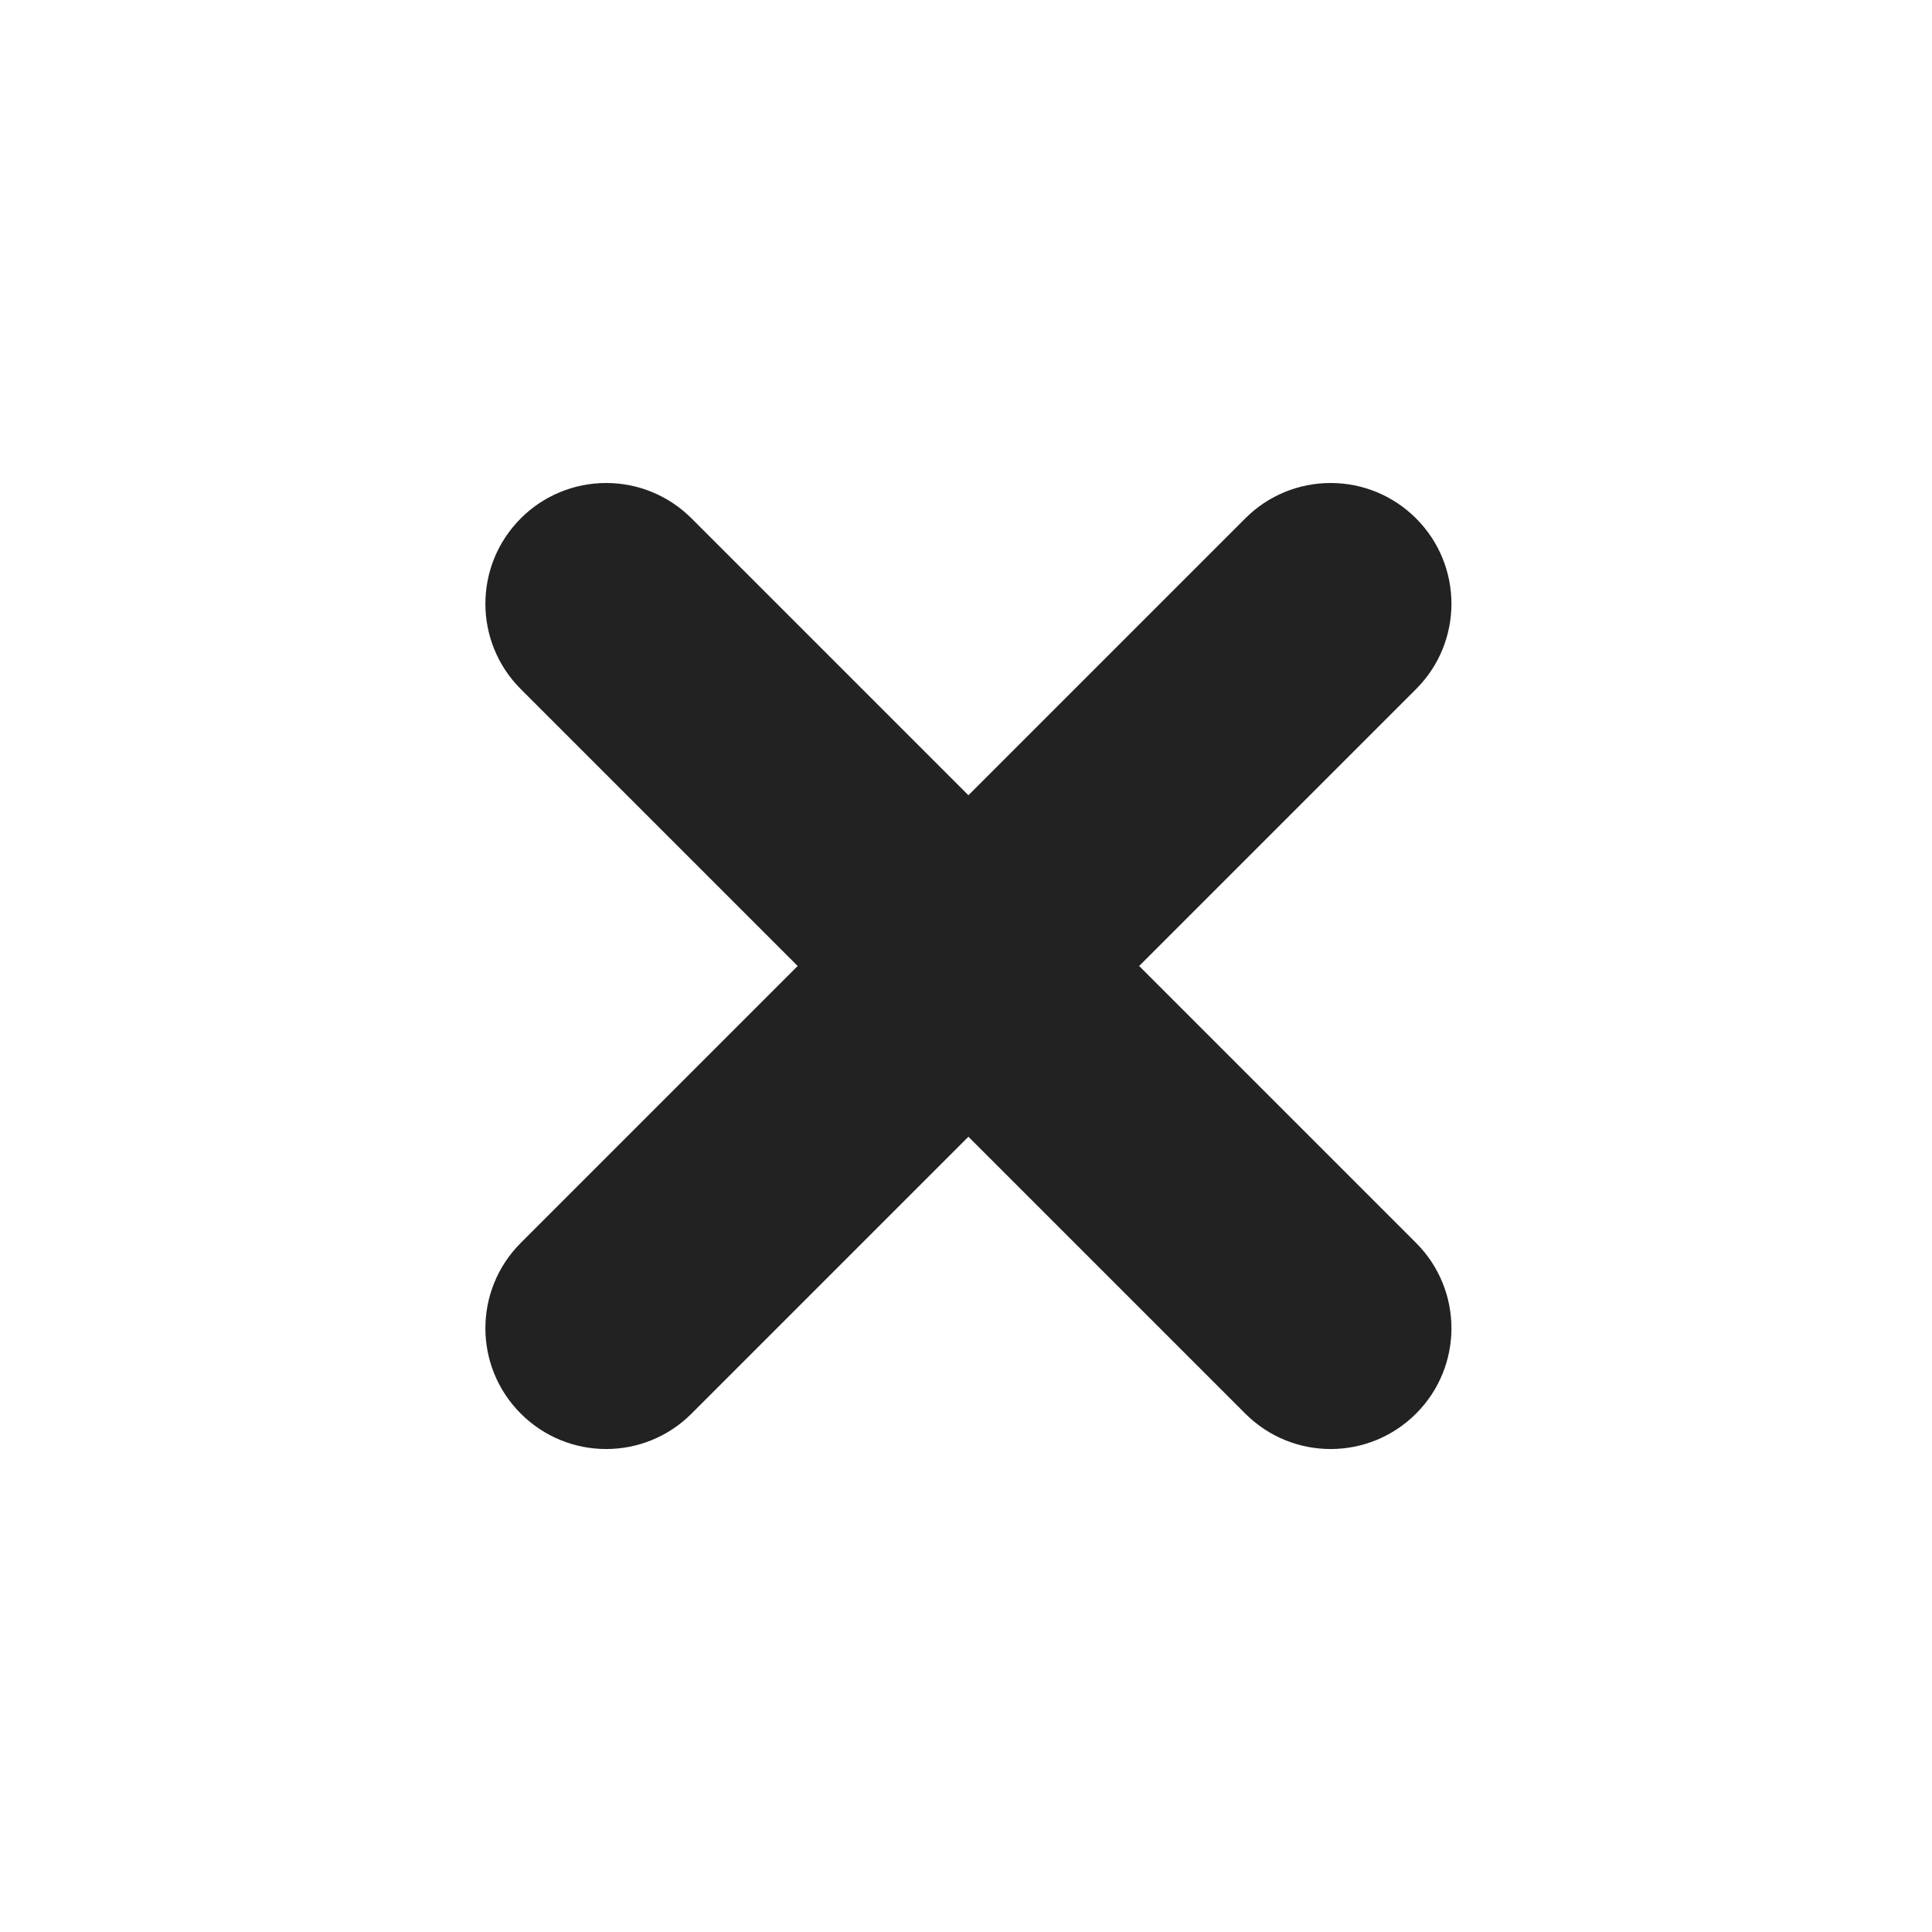
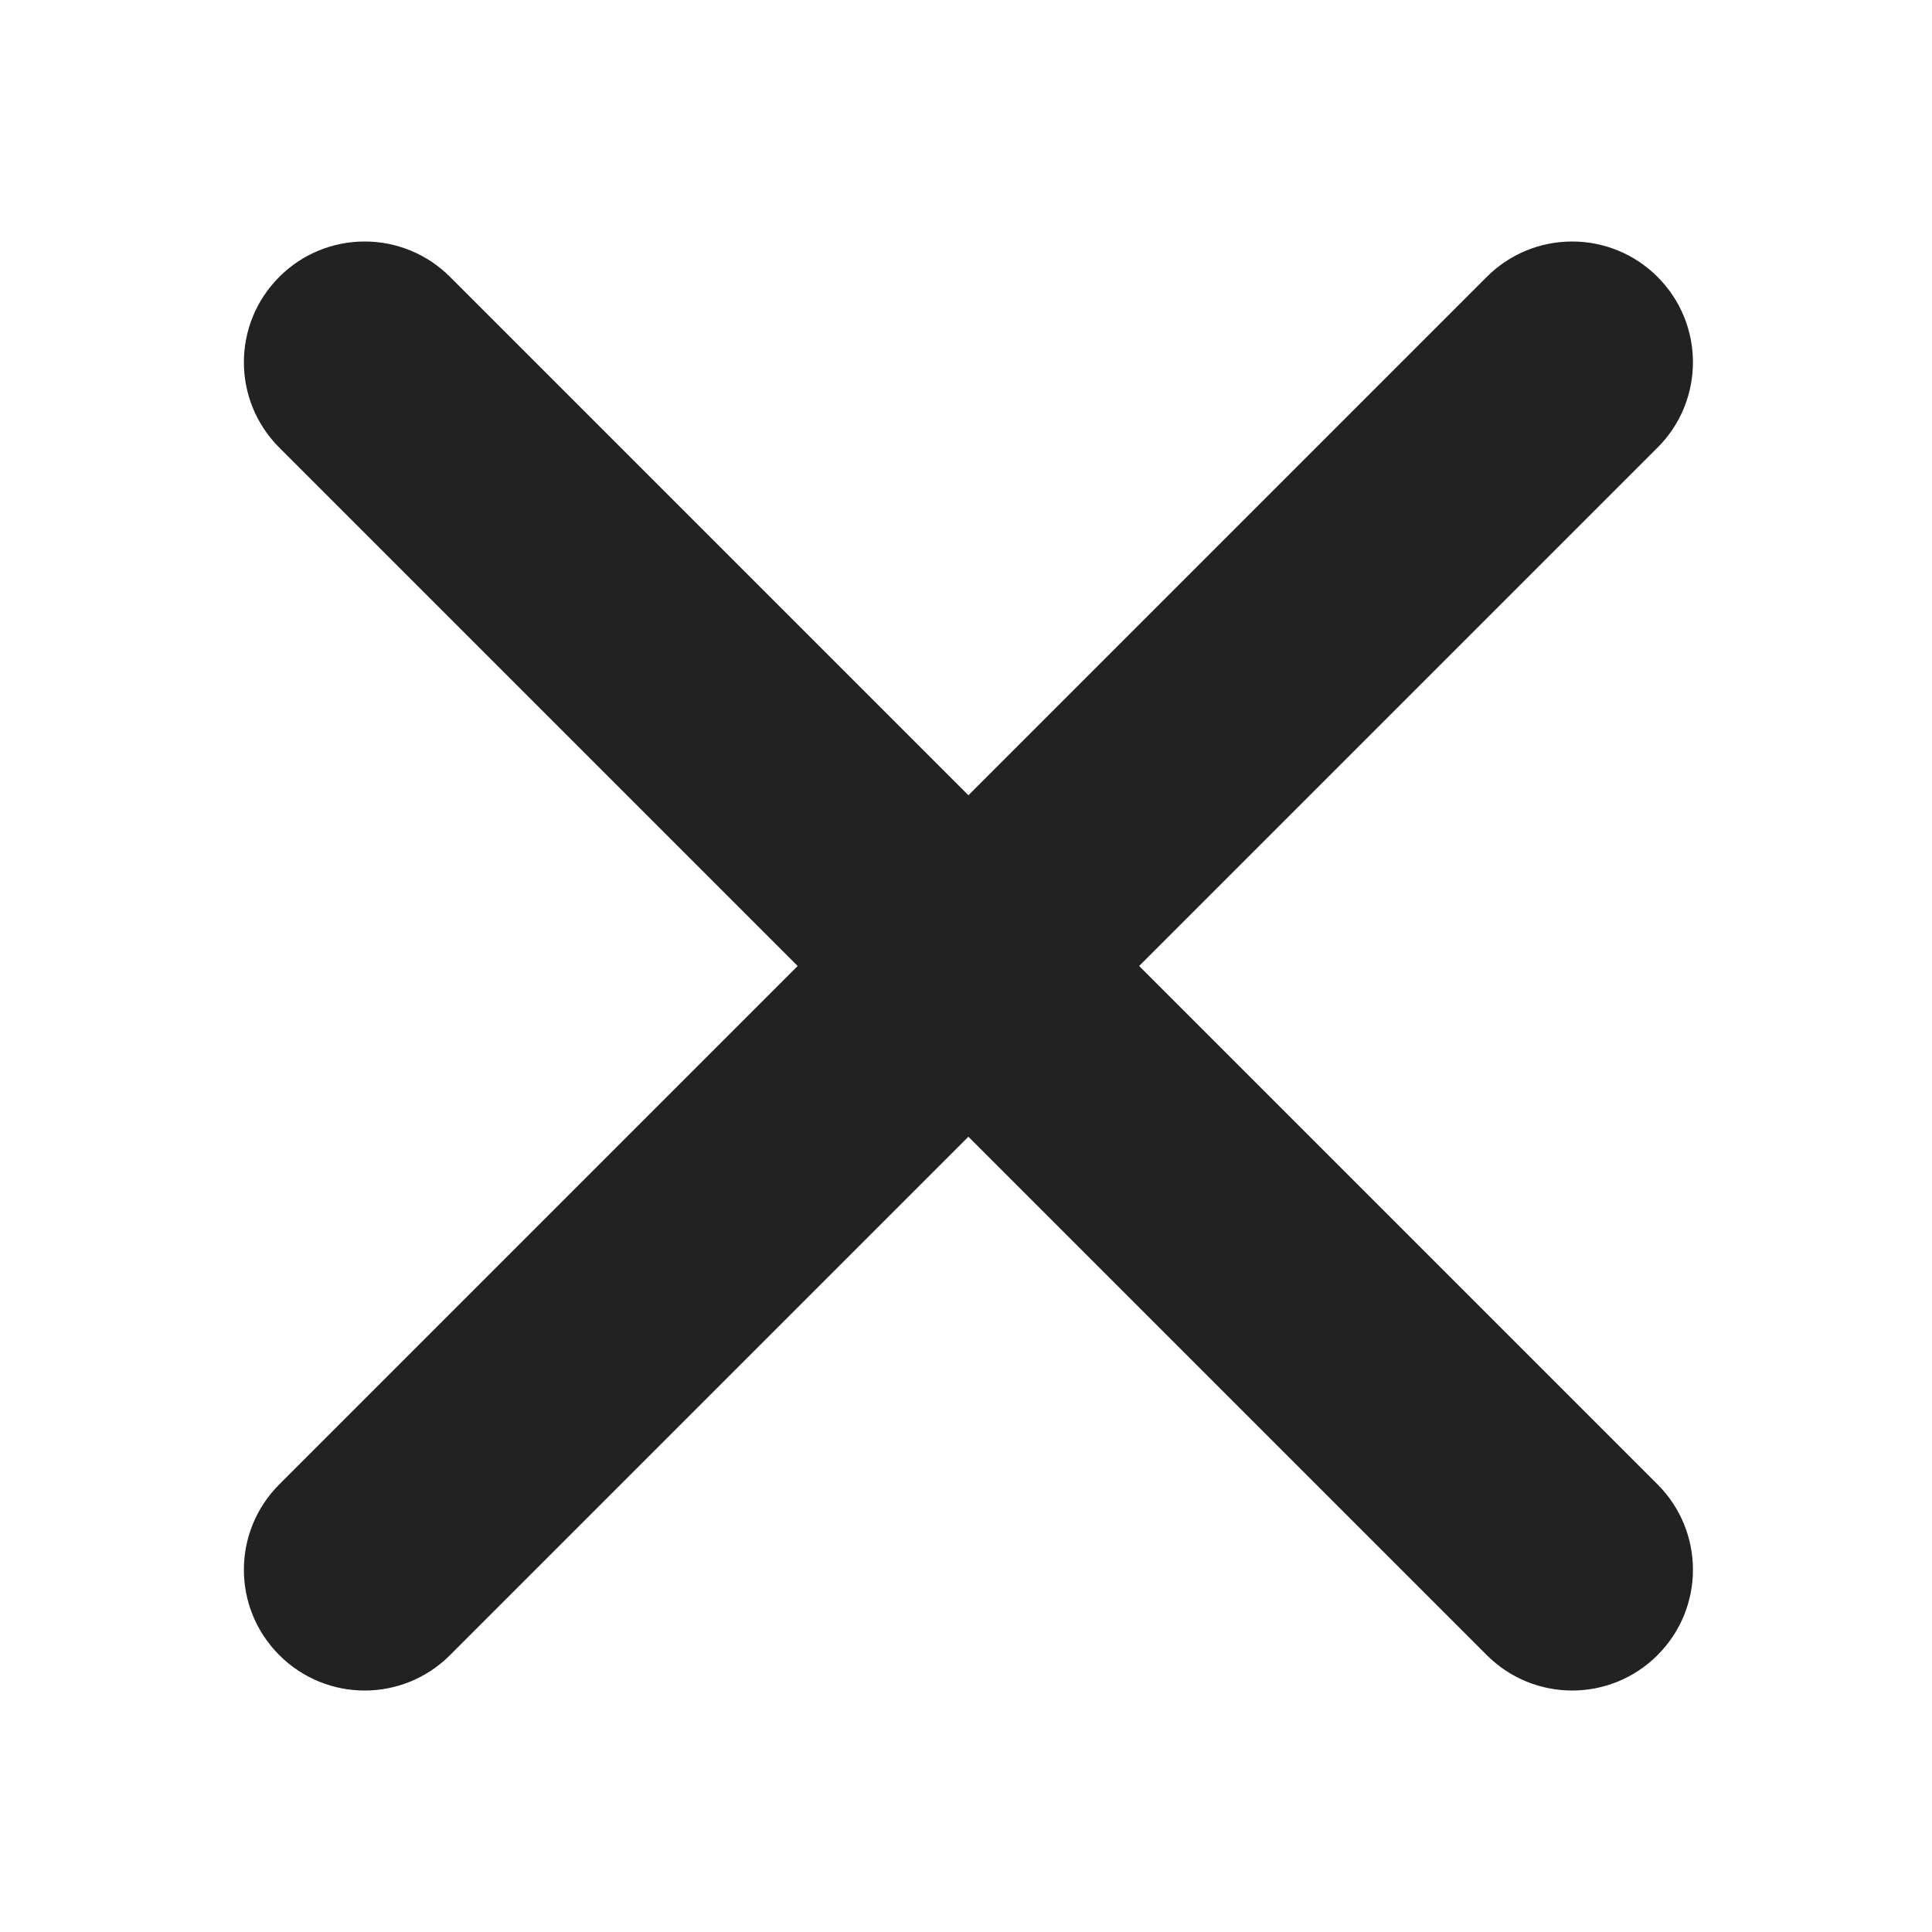
<svg xmlns="http://www.w3.org/2000/svg" height="16px" viewBox="0 0 16 16" width="16px">
-   <path d="m 5.02 4 c -0.266 0 -0.52 0.105 -0.707 0.293 c -0.391 0.391 -0.391 1.023 0 1.414 l 2.293 2.293 l -2.293 2.293 c -0.391 0.391 -0.391 1.023 0 1.414 s 1.023 0.391 1.414 0 l 2.293 -2.293 l 2.293 2.293 c 0.391 0.391 1.023 0.391 1.414 0 c 0.391 -0.391 0.391 -1.023 0 -1.414 l -2.293 -2.293 l 2.293 -2.293 c 0.391 -0.391 0.391 -1.023 0 -1.414 c -0.188 -0.188 -0.441 -0.293 -0.707 -0.293 s -0.52 0.105 -0.707 0.293 l -2.293 2.293 l -2.293 -2.293 c -0.188 -0.188 -0.441 -0.293 -0.707 -0.293 z m 0 0" fill="#222222" />
+   <path d="m 3.02 2 c -0.266 0 -0.52 0.105 -0.707 0.293 c -0.391 0.391 -0.391 1.023 0 1.414 l 4.293 4.293 l -4.293 4.293 c -0.391 0.391 -0.391 1.023 0 1.414 s 1.023 0.391 1.414 0 l 4.293 -4.293 l 4.293 4.293 c 0.391 0.391 1.023 0.391 1.414 0 c 0.391 -0.391 0.391 -1.023 0 -1.414 l -4.293 -4.293 l 4.293 -4.293 c 0.391 -0.391 0.391 -1.023 0 -1.414 c -0.188 -0.188 -0.441 -0.293 -0.707 -0.293 s -0.52 0.105 -0.707 0.293 l -4.293 4.293 l -4.293 -4.293 c -0.188 -0.188 -0.441 -0.293 -0.707 -0.293 z m 0 0" fill="#222222" />
</svg>
